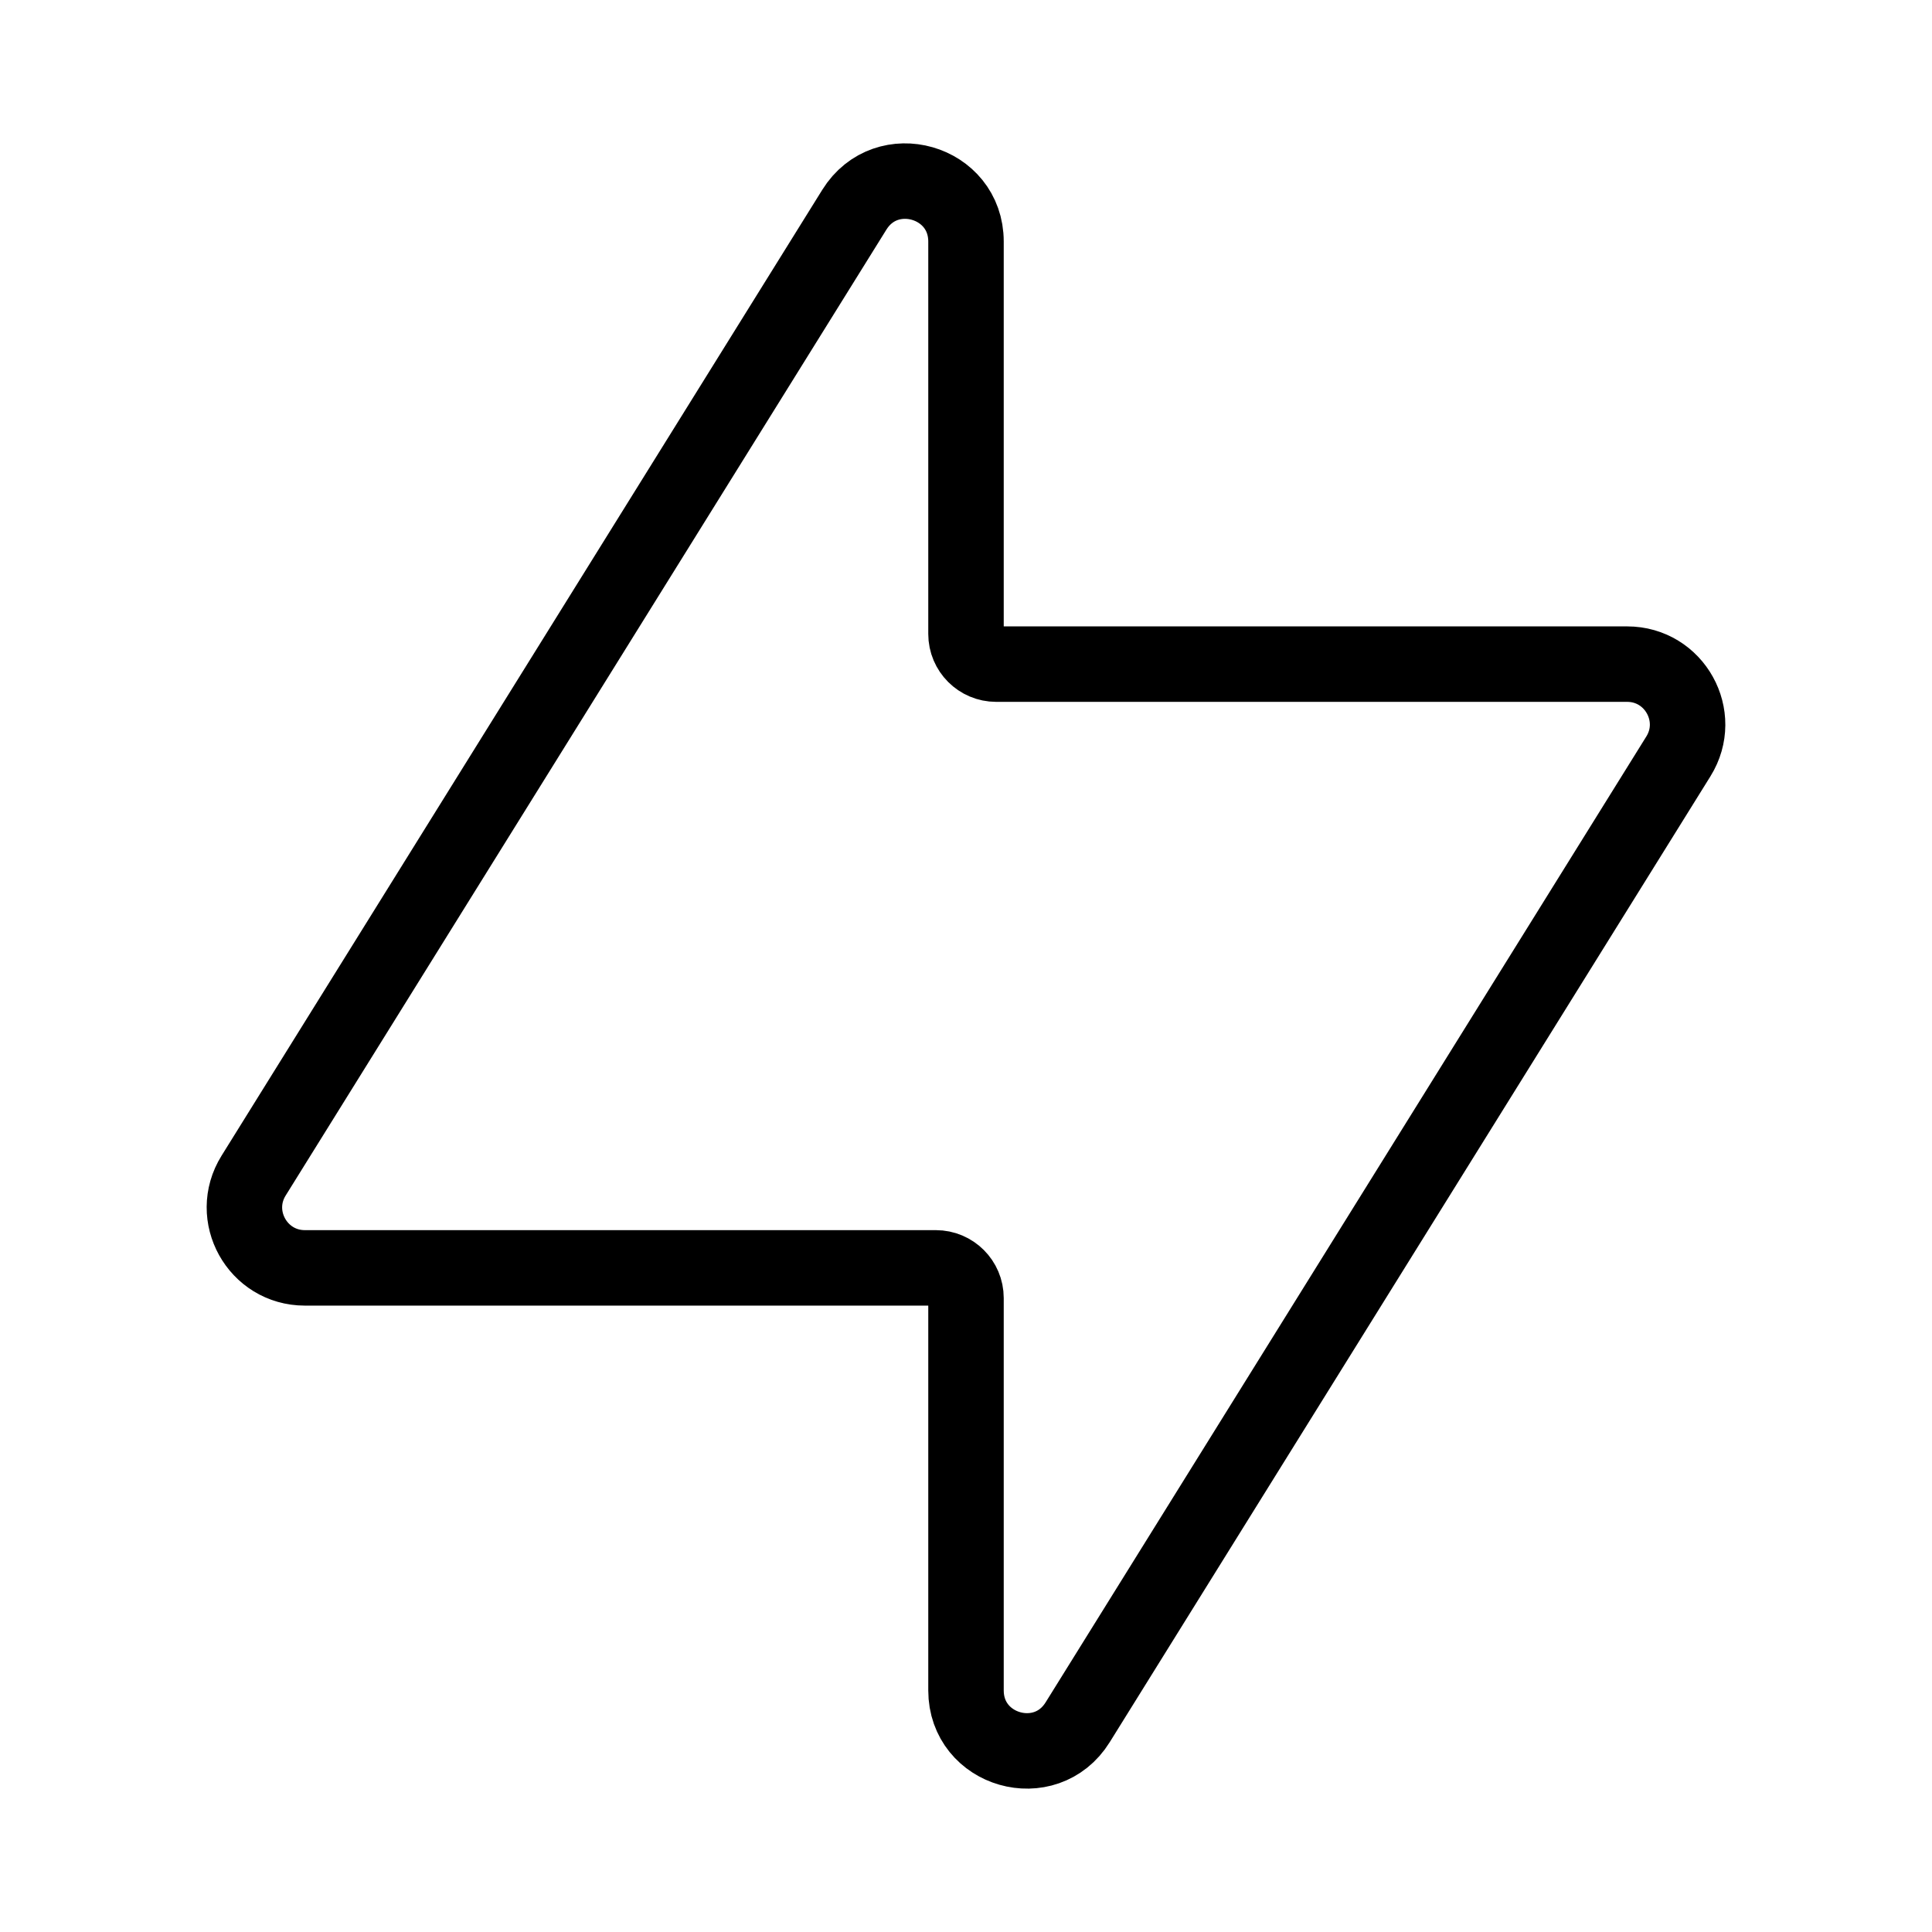
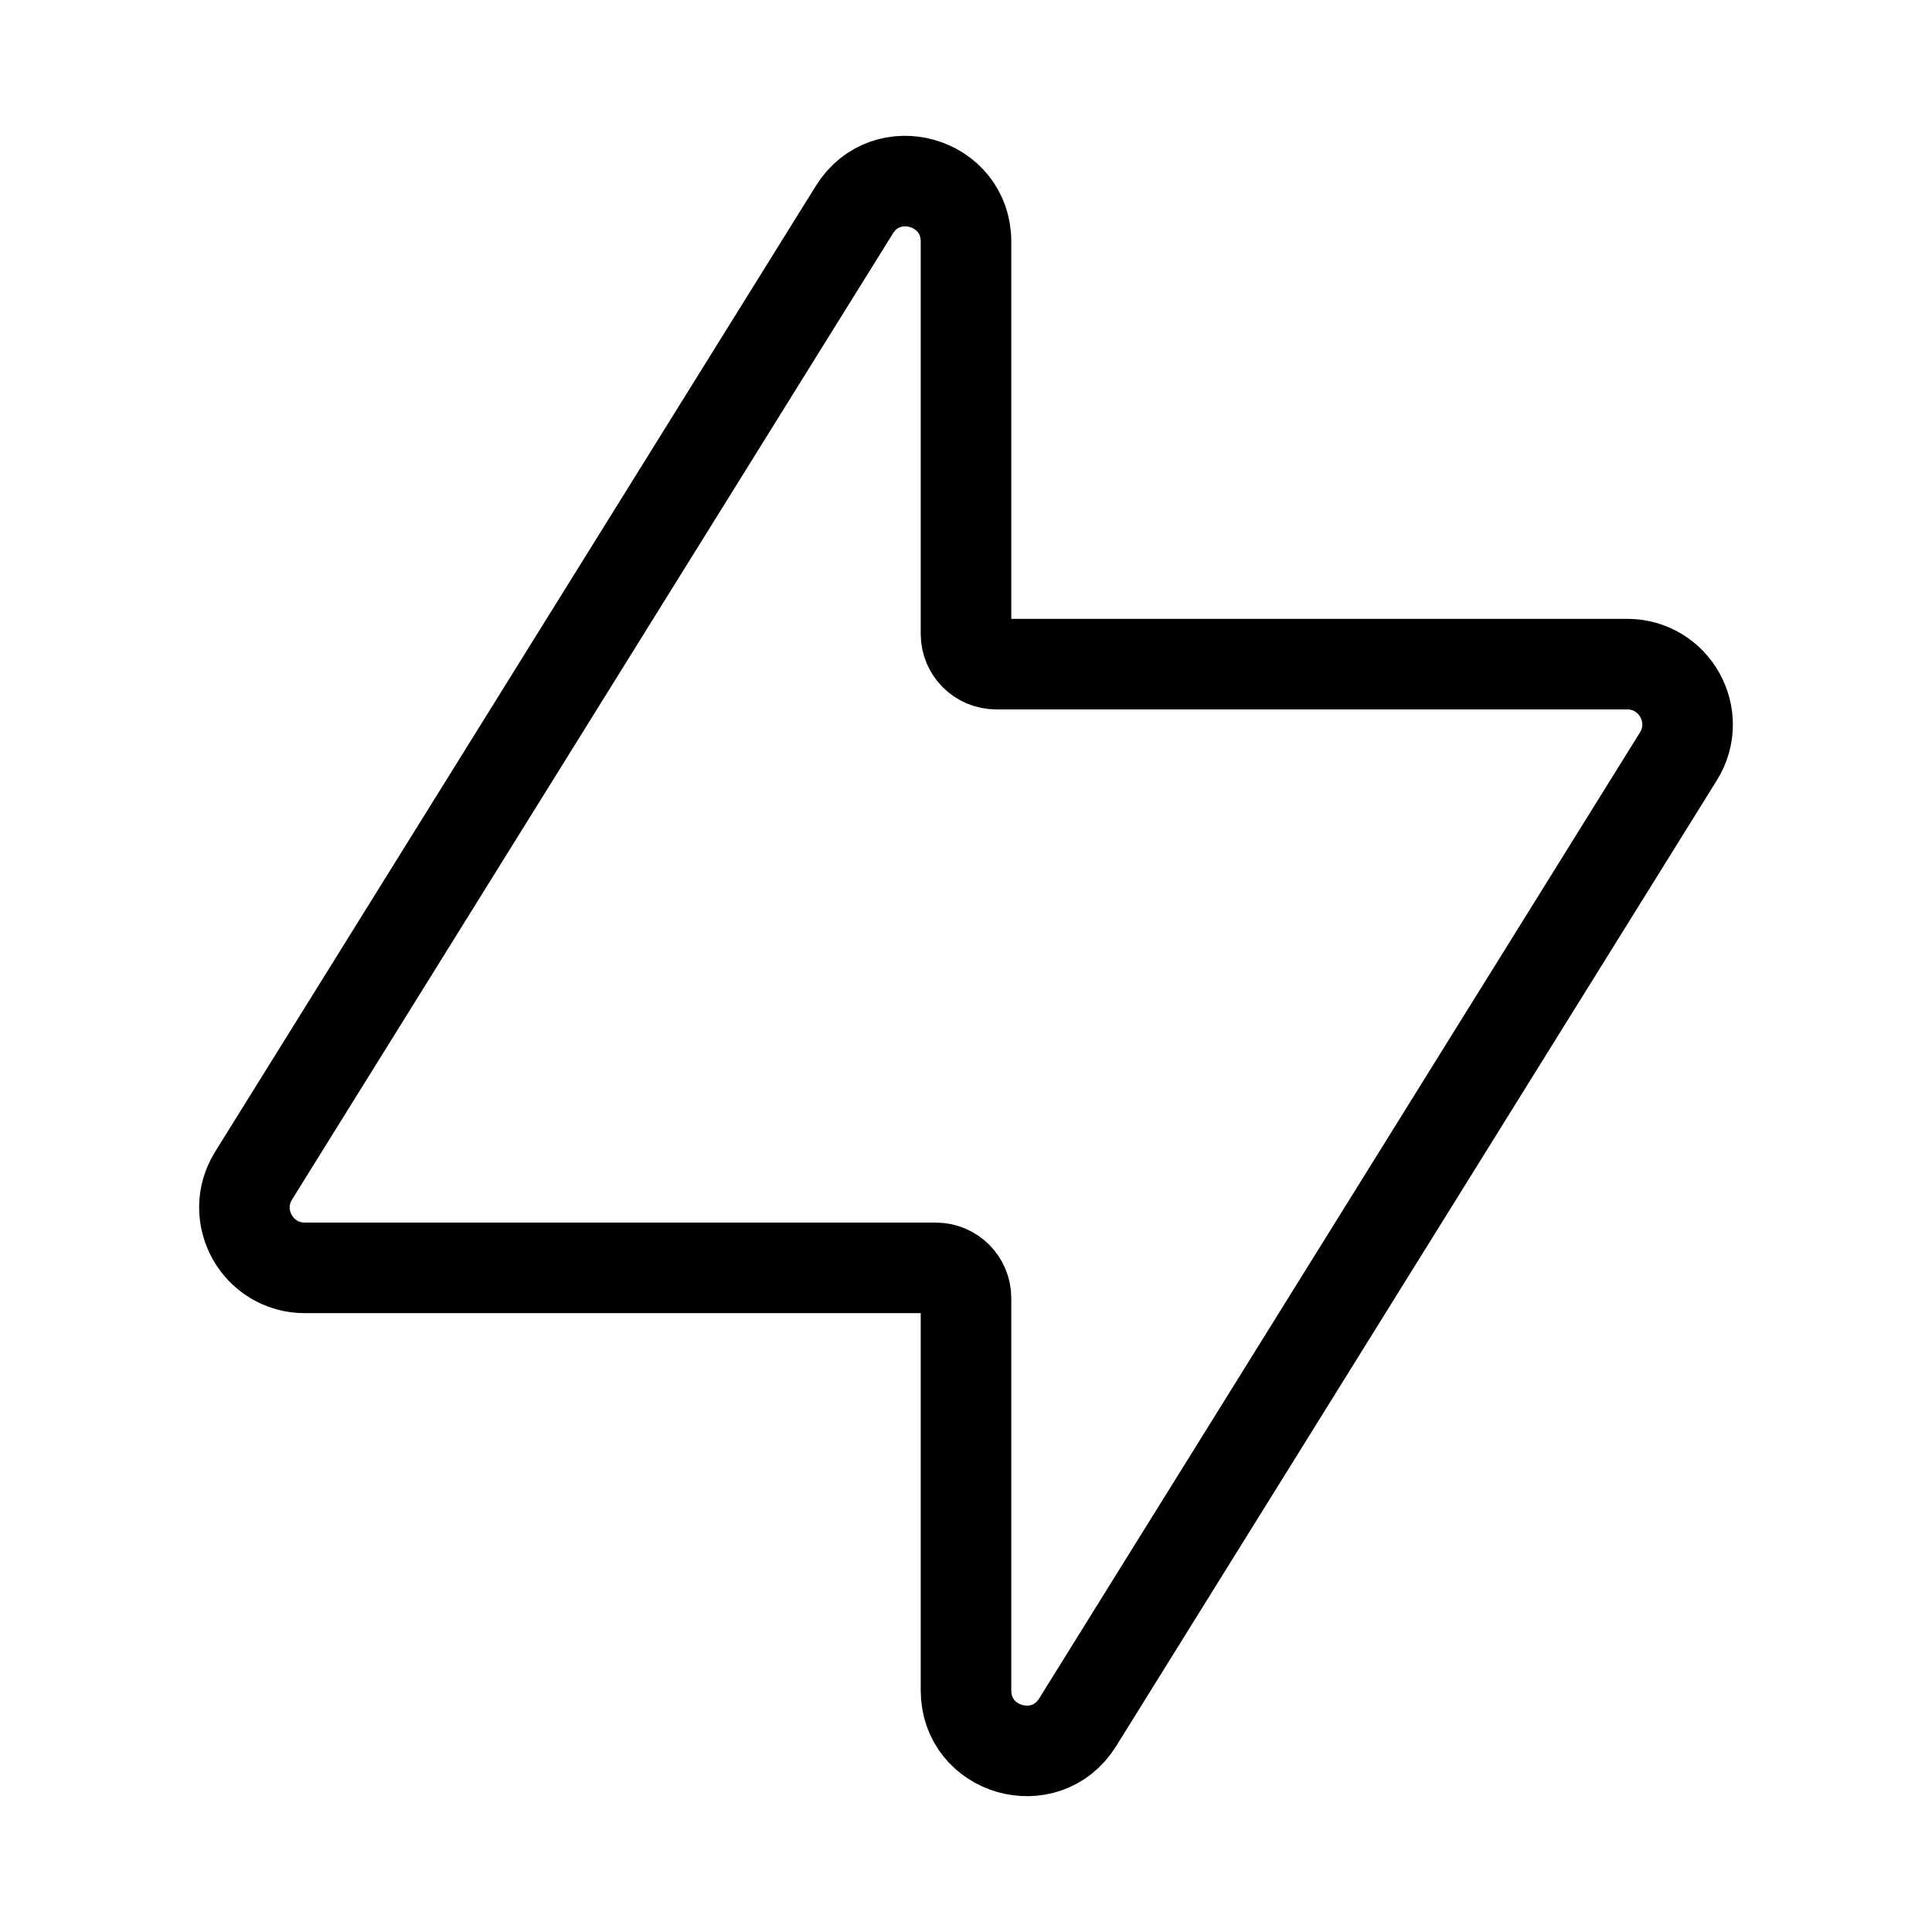
<svg xmlns="http://www.w3.org/2000/svg" width="128" height="128" viewBox="0 0 128 128" fill="none">
-   <path d="M56.603 13.893L16.802 77.888C15.145 80.552 17.061 84 20.198 84H62C63.105 84 64 84.895 64 86V111.995C64 116.018 69.272 117.524 71.397 114.107L111.198 50.112C112.855 47.448 110.939 44 107.802 44H66C64.895 44 64 43.105 64 42V16.005C64 11.982 58.728 10.476 56.603 13.893Z" stroke="currentColor" stroke-width="5" />
+   <path d="M56.604 13.893L16.802 77.888C15.145 80.552 17.061 84 20.199 84H62C63.105 84 64 84.895 64 86V111.995C64 116.018 69.272 117.524 71.397 114.107L111.199 50.112C112.856 47.448 110.94 44 107.802 44H66C64.896 44 64 43.105 64 42V16.005C64 11.982 58.729 10.476 56.604 13.893Z" stroke="currentColor" stroke-width="6" />
</svg>
